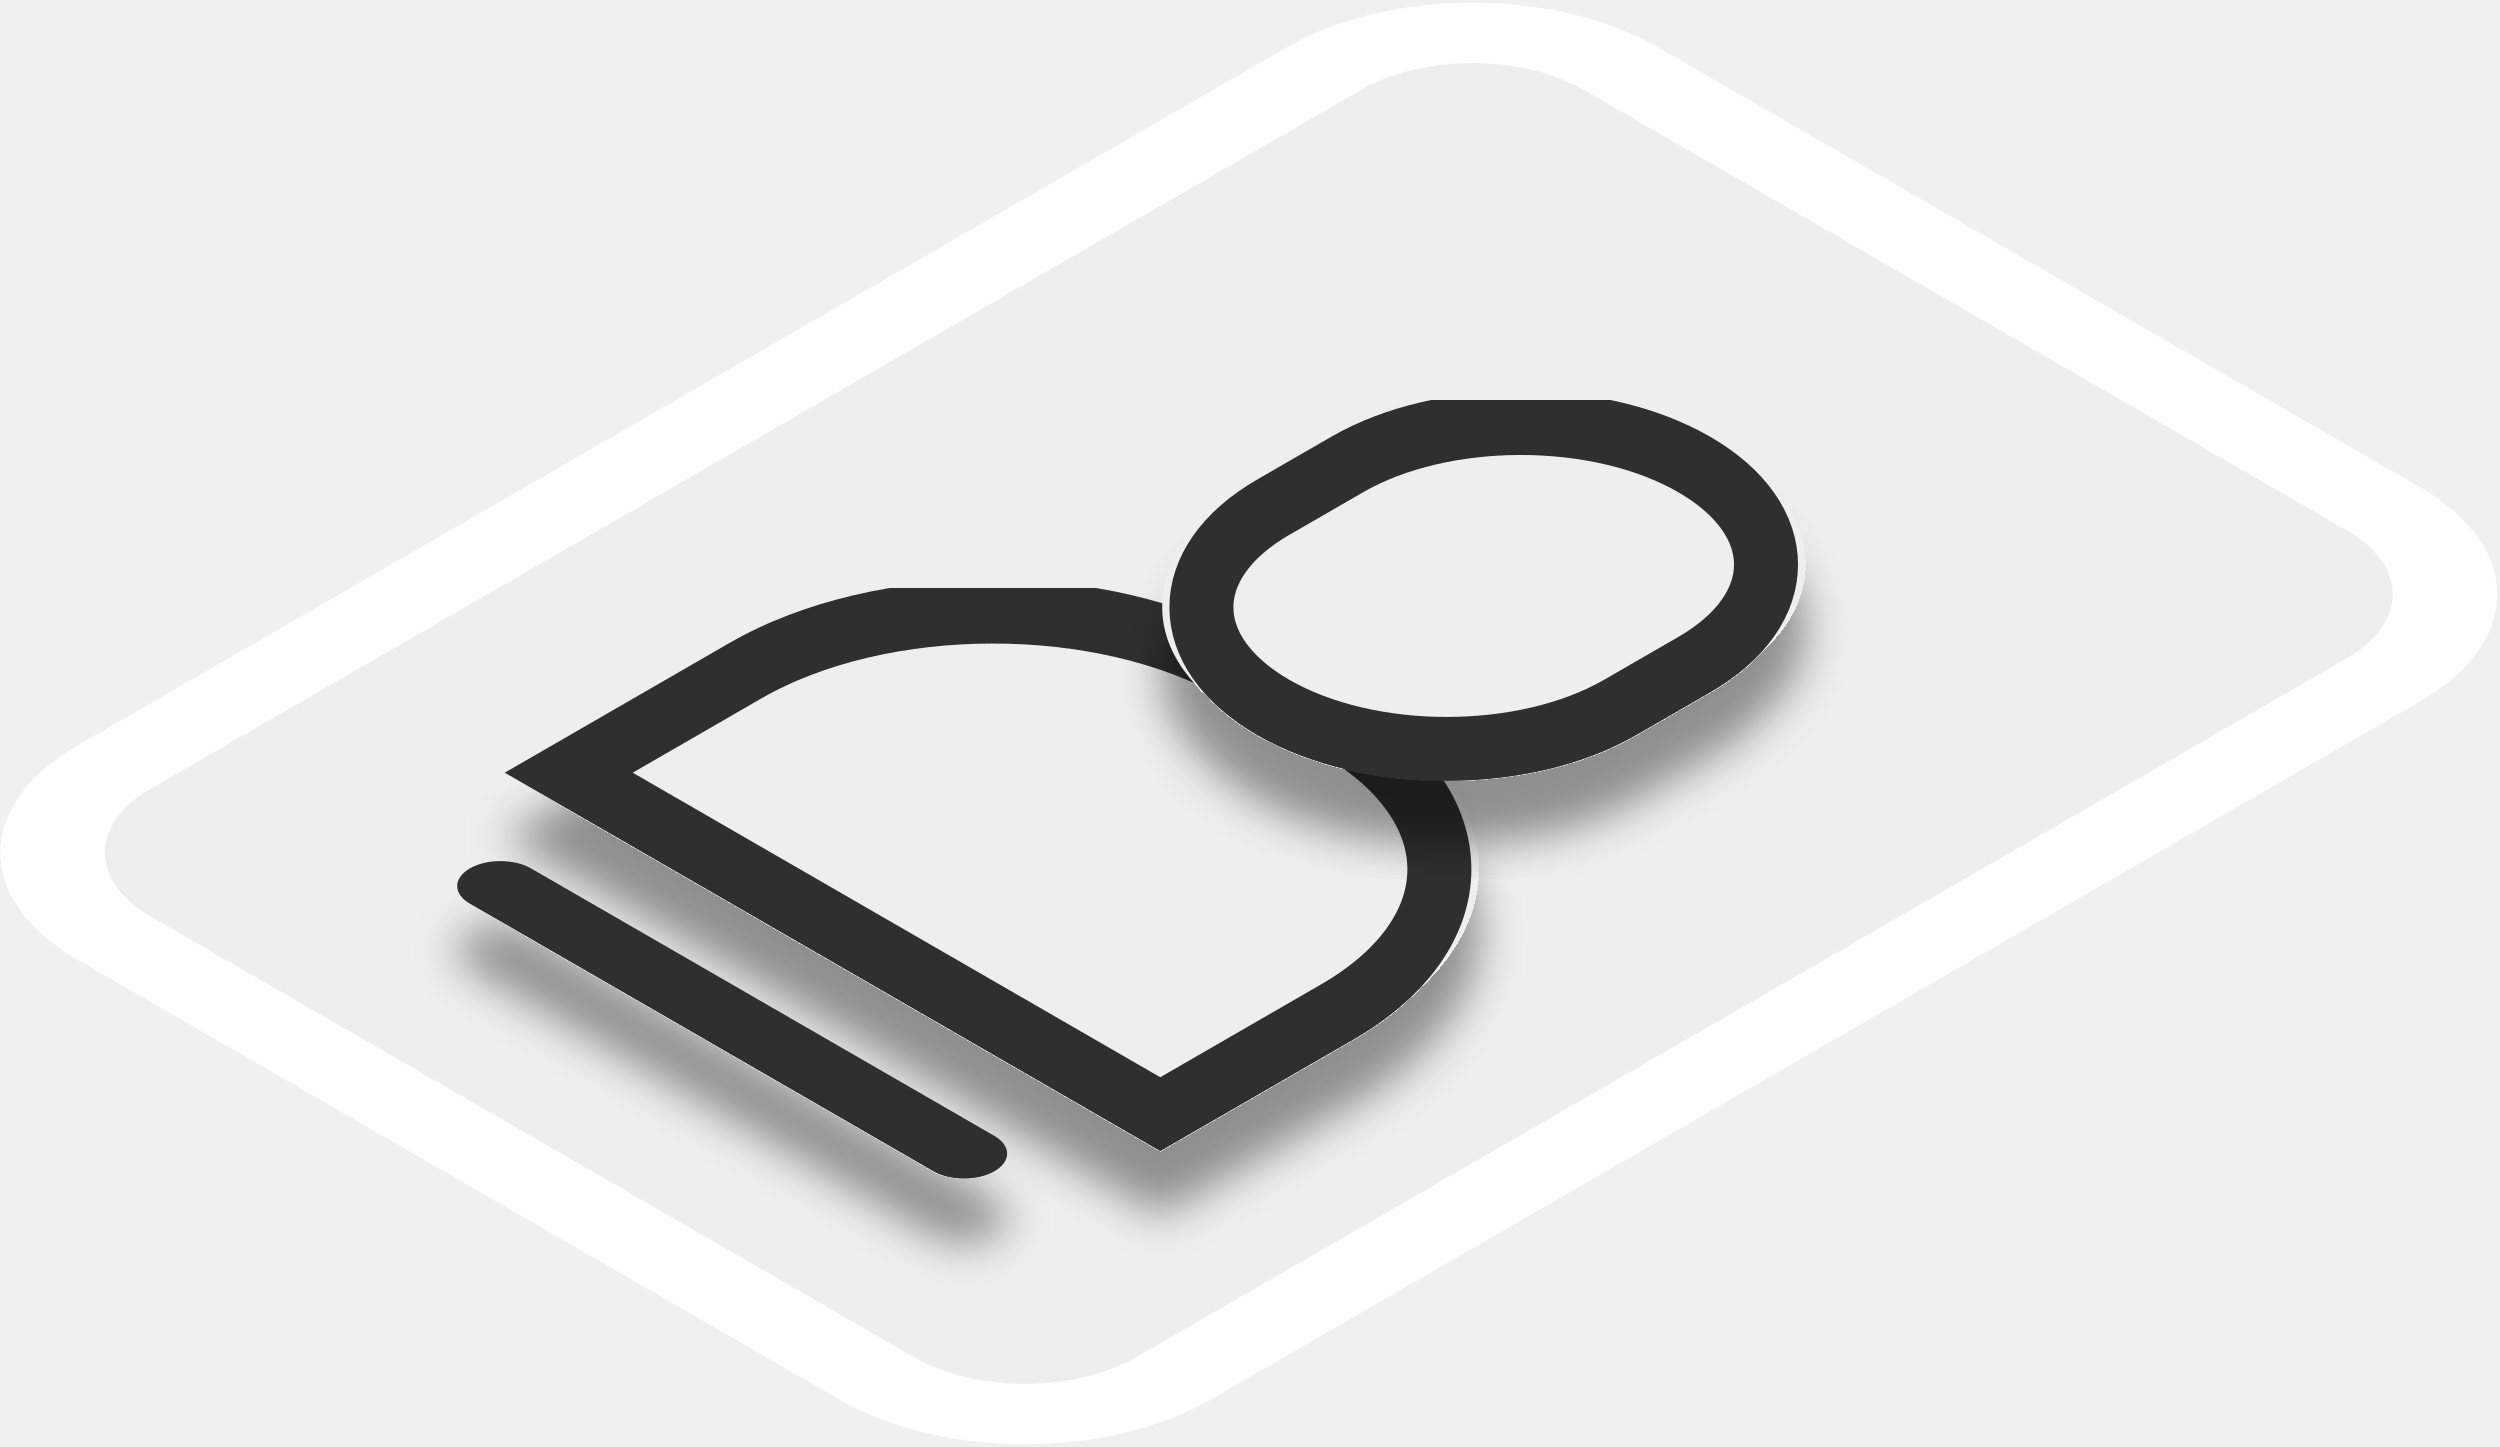
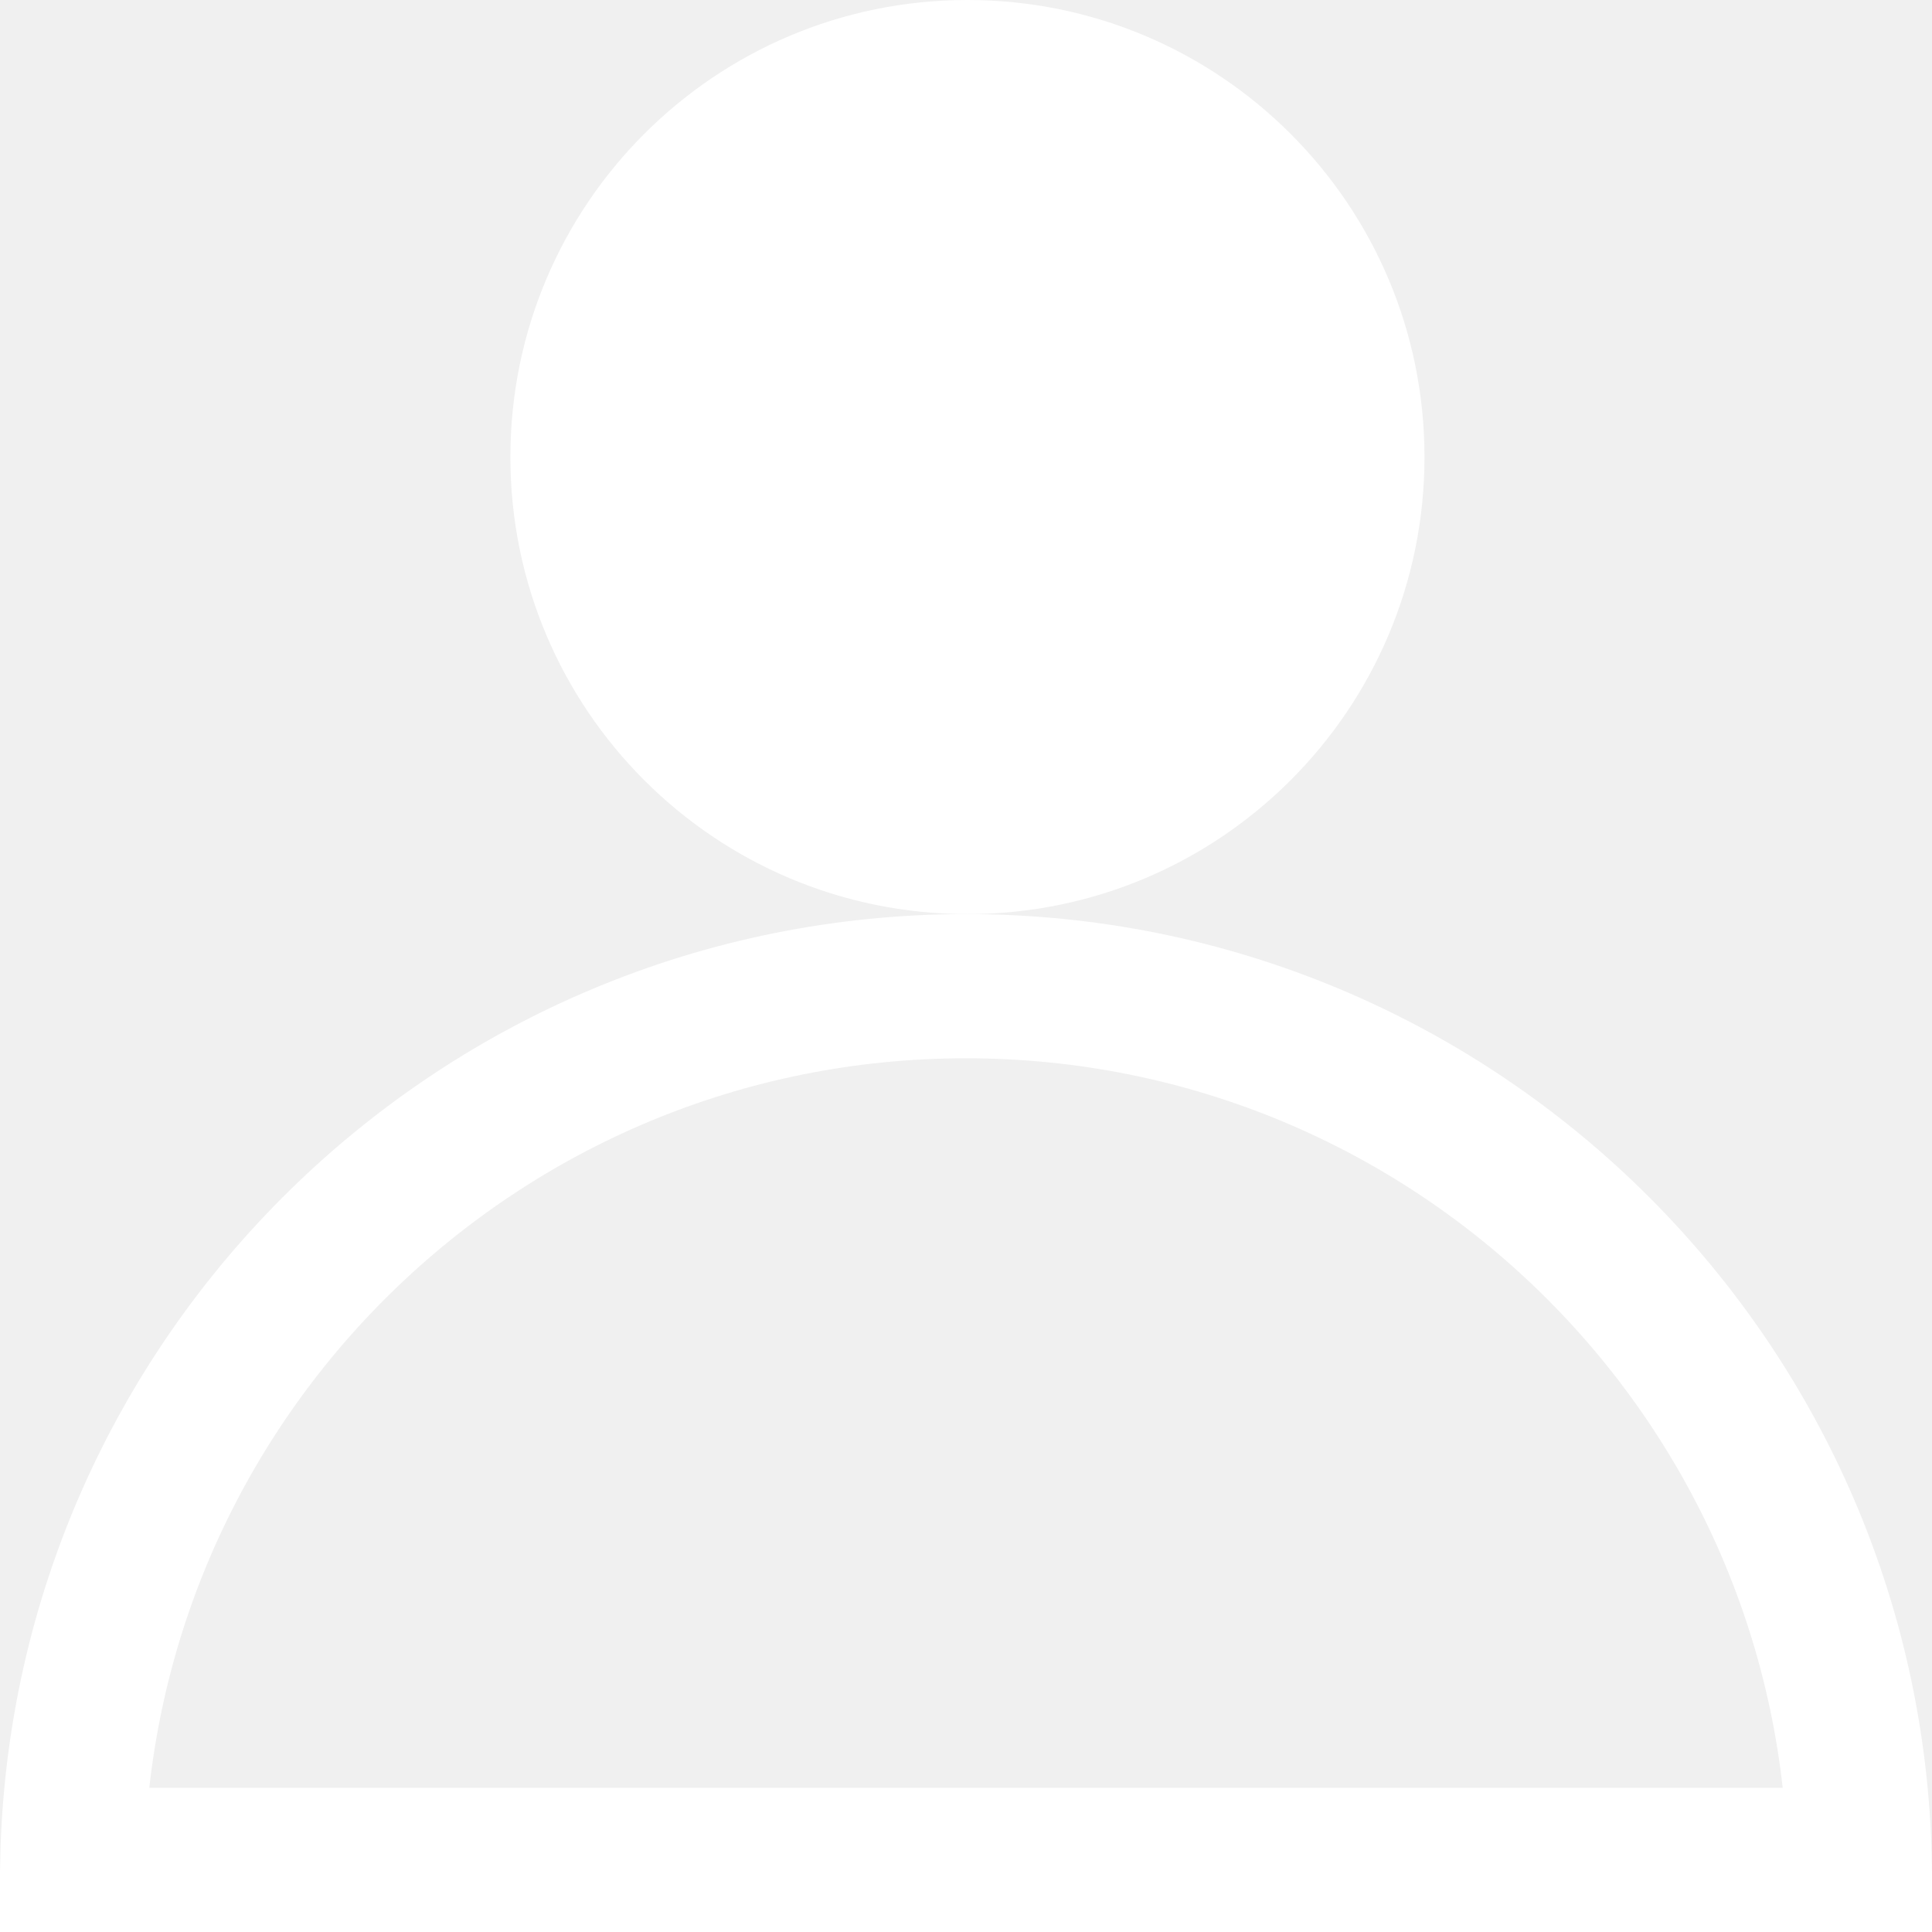
- <svg xmlns="http://www.w3.org/2000/svg" width="586" height="339" viewBox="0 0 586 339" fill="none">
-   <g clip-path="url(#clip0_116_135)">
-     <rect y="9.999" width="286.638" height="407.725" rx="40" transform="matrix(0.866044 0.499967 -0.866044 0.499967 353.801 -9)" fill="#EEEEEE" stroke="white" stroke-width="20" />
-     <g filter="url(#filter0_d_116_135)">
-       <path d="M168.21 153.473C203.843 132.902 261.617 132.902 297.251 153.473L319.852 166.521C355.485 187.092 355.485 220.444 319.852 241.016L271.961 268.663L120.319 181.12L168.21 153.473Z" fill="#EEEEEE" />
-       <path d="M174.705 157.223C206.752 138.722 258.709 138.722 290.755 157.223L313.356 170.27C345.403 188.771 345.403 218.766 313.356 237.266L271.961 261.164L133.31 181.12L174.705 157.223Z" stroke="#2F2F2F" stroke-width="15" />
-     </g>
-     <g filter="url(#filter1_d_116_135)">
-       <path d="M309.306 105.119C335.347 90.085 377.569 90.085 403.61 105.119C429.652 120.153 429.652 144.527 403.61 159.561L386.258 169.578C360.217 184.612 317.995 184.612 291.954 169.578C265.912 154.545 265.912 130.17 291.954 115.136L309.306 105.119Z" fill="#EEEEEE" />
-       <path d="M315.801 108.869C338.255 95.906 374.661 95.906 397.115 108.869C419.569 121.832 419.569 142.848 397.115 155.811L379.763 165.829C357.309 178.791 320.903 178.791 298.449 165.829C275.995 152.866 275.995 131.849 298.449 118.886L315.801 108.869Z" stroke="#2F2F2F" stroke-width="15" />
-     </g>
-     <g filter="url(#filter2_d_116_135)">
-       <rect width="141.994" height="16.552" rx="8.276" transform="matrix(0.866044 0.499967 -0.866044 0.499967 117.302 199.413)" fill="#2F2F2F" />
-     </g>
-   </g>
-   <defs>
-     <filter id="filter0_d_116_135" x="110.319" y="138.044" width="246.258" height="155.619" filterUnits="userSpaceOnUse" color-interpolation-filters="sRGB">
-       <feFlood flood-opacity="0" result="BackgroundImageFix" />
-       <feColorMatrix in="SourceAlpha" type="matrix" values="0 0 0 0 0 0 0 0 0 0 0 0 0 0 0 0 0 0 127 0" result="hardAlpha" />
-       <feOffset dy="15" />
-       <feGaussianBlur stdDeviation="5" />
-       <feComposite in2="hardAlpha" operator="out" />
-       <feColorMatrix type="matrix" values="0 0 0 0 0 0 0 0 0 0 0 0 0 0 0 0 0 0 0.4 0" />
-       <feBlend mode="normal" in2="BackgroundImageFix" result="effect1_dropShadow_116_135" />
-       <feBlend mode="normal" in="SourceGraphic" in2="effect1_dropShadow_116_135" result="shape" />
-     </filter>
-     <filter id="filter1_d_116_135" x="262.423" y="93.844" width="170.719" height="112.01" filterUnits="userSpaceOnUse" color-interpolation-filters="sRGB">
-       <feFlood flood-opacity="0" result="BackgroundImageFix" />
-       <feColorMatrix in="SourceAlpha" type="matrix" values="0 0 0 0 0 0 0 0 0 0 0 0 0 0 0 0 0 0 127 0" result="hardAlpha" />
-       <feOffset dy="15" />
-       <feGaussianBlur stdDeviation="5" />
-       <feComposite in2="hardAlpha" operator="out" />
-       <feColorMatrix type="matrix" values="0 0 0 0 0 0 0 0 0 0 0 0 0 0 0 0 0 0 0.4 0" />
-       <feBlend mode="normal" in2="BackgroundImageFix" result="effect1_dropShadow_116_135" />
-       <feBlend mode="normal" in="SourceGraphic" in2="effect1_dropShadow_116_135" result="shape" />
-     </filter>
-     <filter id="filter2_d_116_135" x="97.165" y="201.837" width="148.911" height="99.42" filterUnits="userSpaceOnUse" color-interpolation-filters="sRGB">
-       <feFlood flood-opacity="0" result="BackgroundImageFix" />
-       <feColorMatrix in="SourceAlpha" type="matrix" values="0 0 0 0 0 0 0 0 0 0 0 0 0 0 0 0 0 0 127 0" result="hardAlpha" />
-       <feOffset dy="15" />
-       <feGaussianBlur stdDeviation="5" />
-       <feComposite in2="hardAlpha" operator="out" />
-       <feColorMatrix type="matrix" values="0 0 0 0 0 0 0 0 0 0 0 0 0 0 0 0 0 0 0.4 0" />
-       <feBlend mode="normal" in2="BackgroundImageFix" result="effect1_dropShadow_116_135" />
-       <feBlend mode="normal" in="SourceGraphic" in2="effect1_dropShadow_116_135" result="shape" />
-     </filter>
-     <clipPath id="clip0_116_135">
-       <rect width="586" height="339" fill="white" />
-     </clipPath>
-   </defs>
+ <svg xmlns="http://www.w3.org/2000/svg" width="670" height="670" viewBox="0 0 670 670" fill="none">
+   <path d="M25.078 645C28.799 477.025 166.131 342 335 342C503.869 342 641.201 477.025 644.923 645H25.078Z" stroke="white" stroke-width="50" />
+   <circle cx="335.5" cy="158.5" r="158.5" fill="white" />
</svg>
